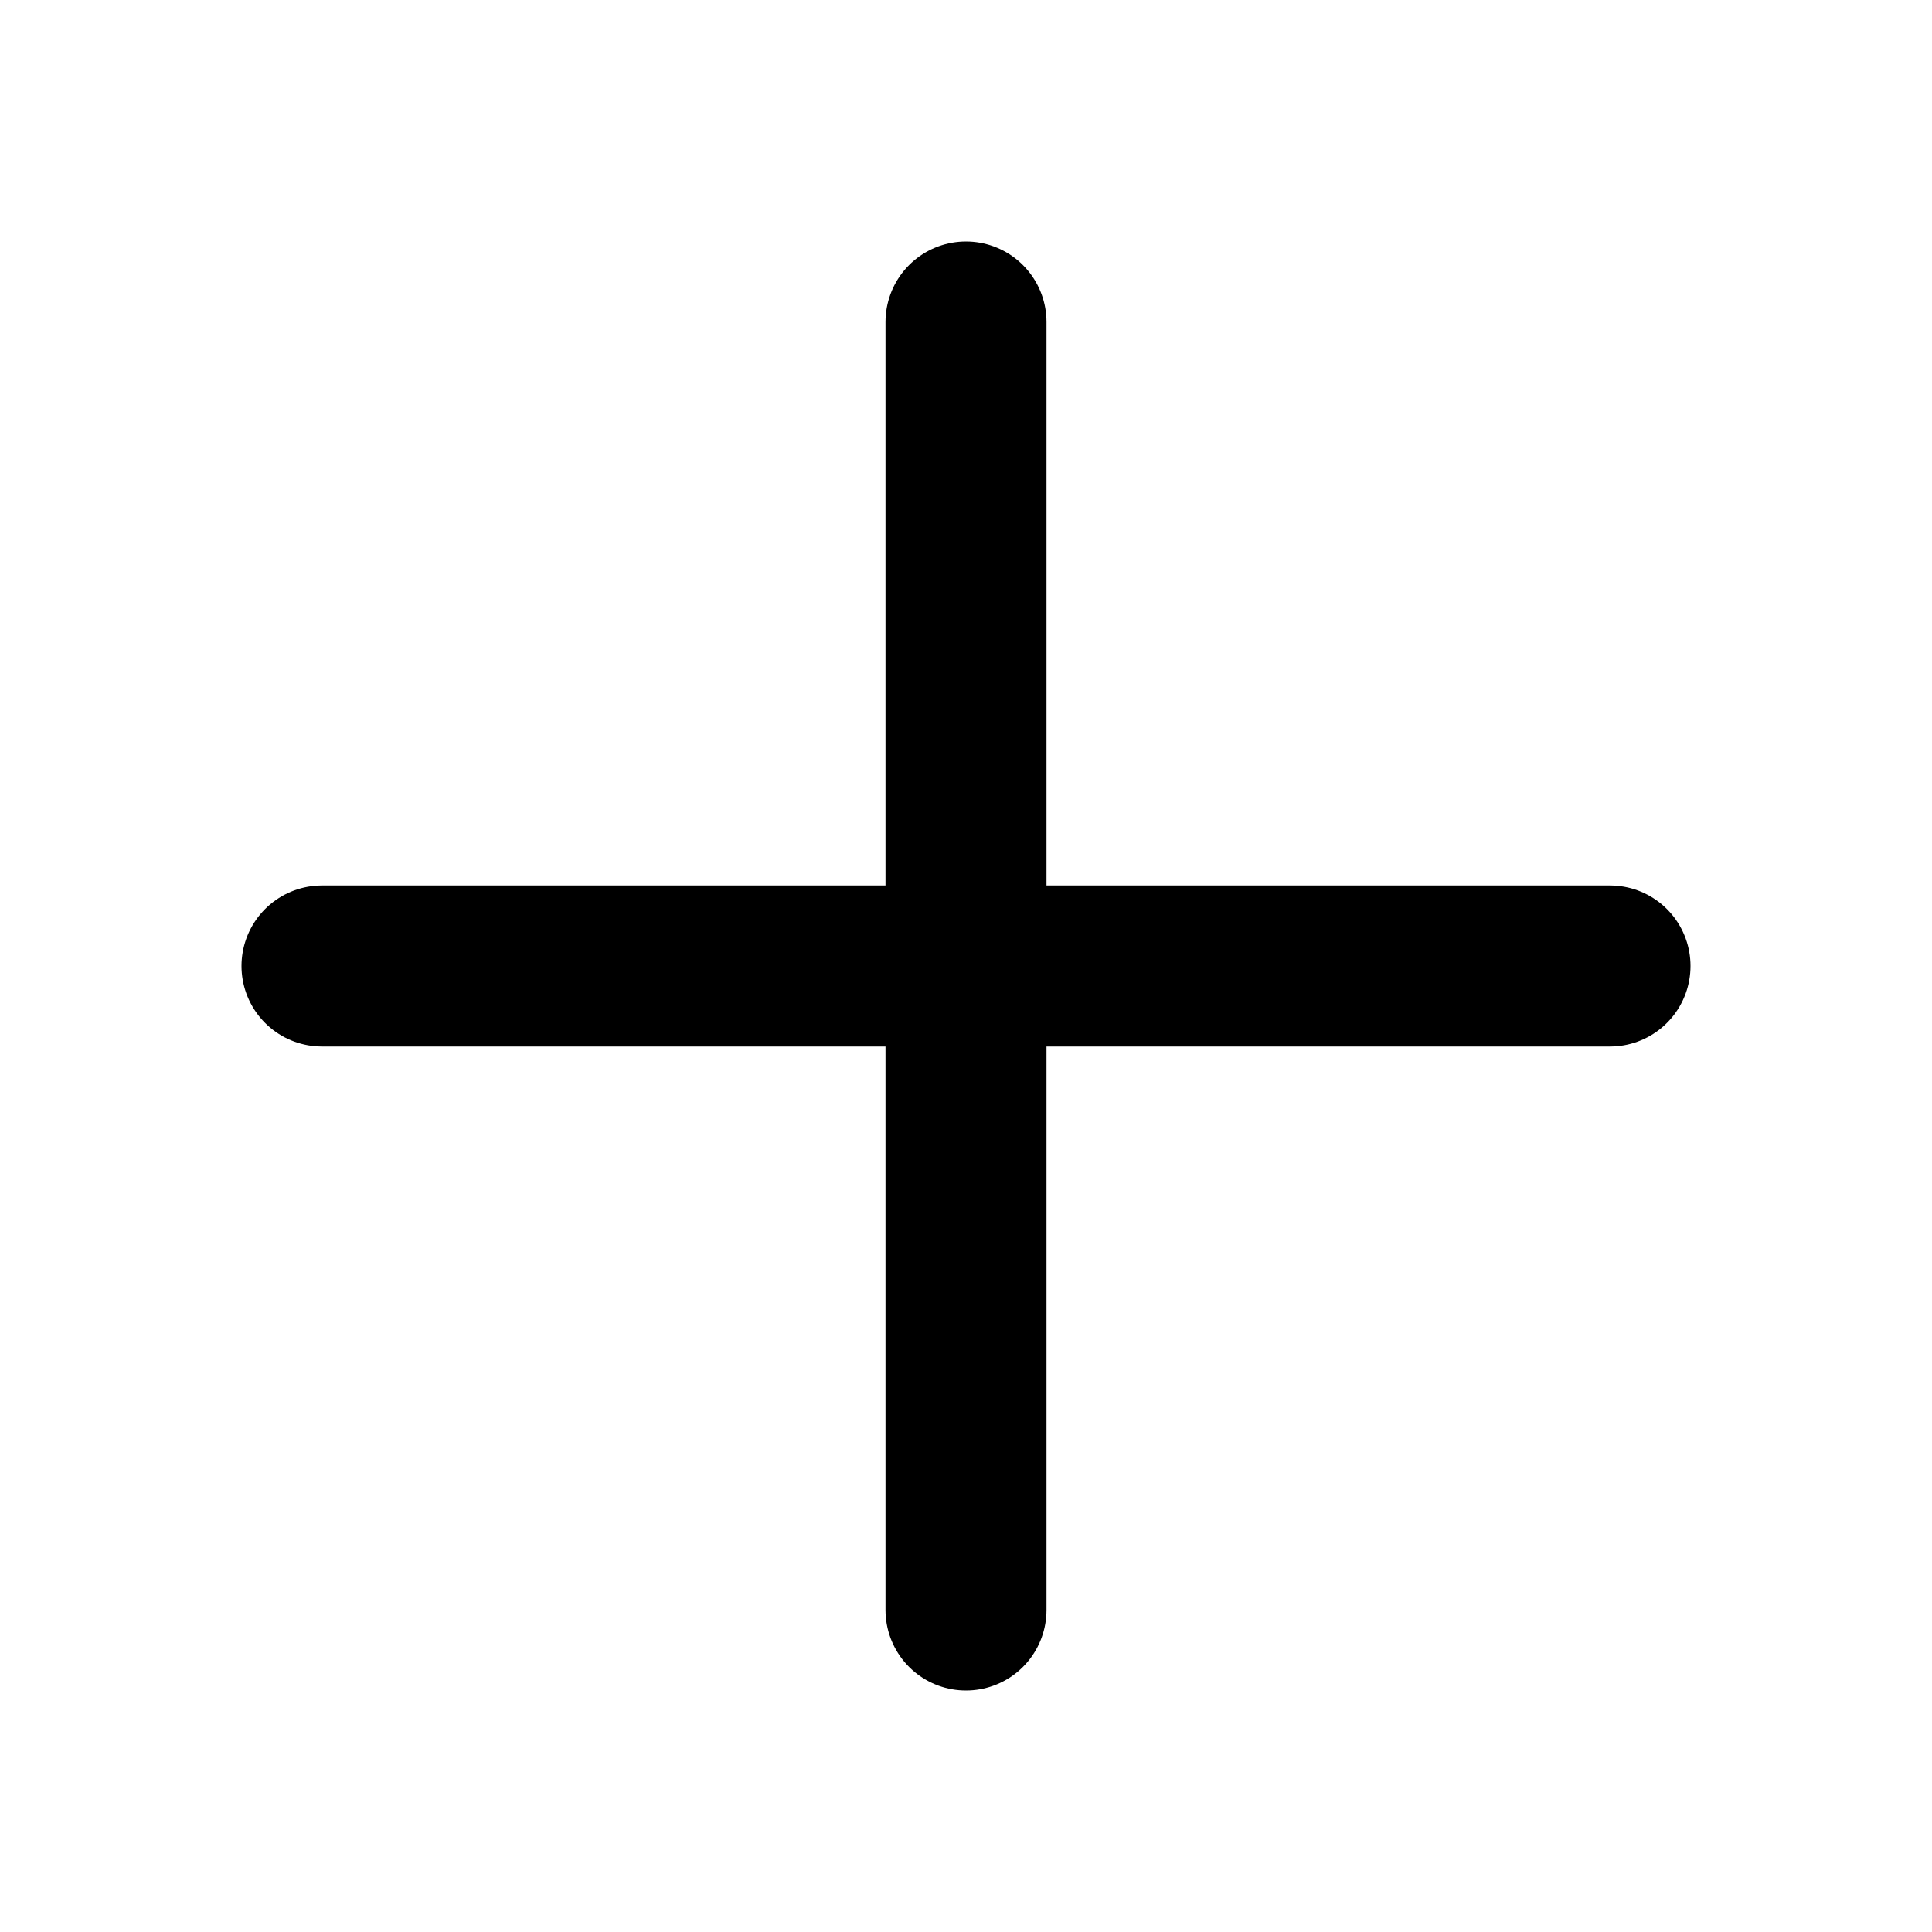
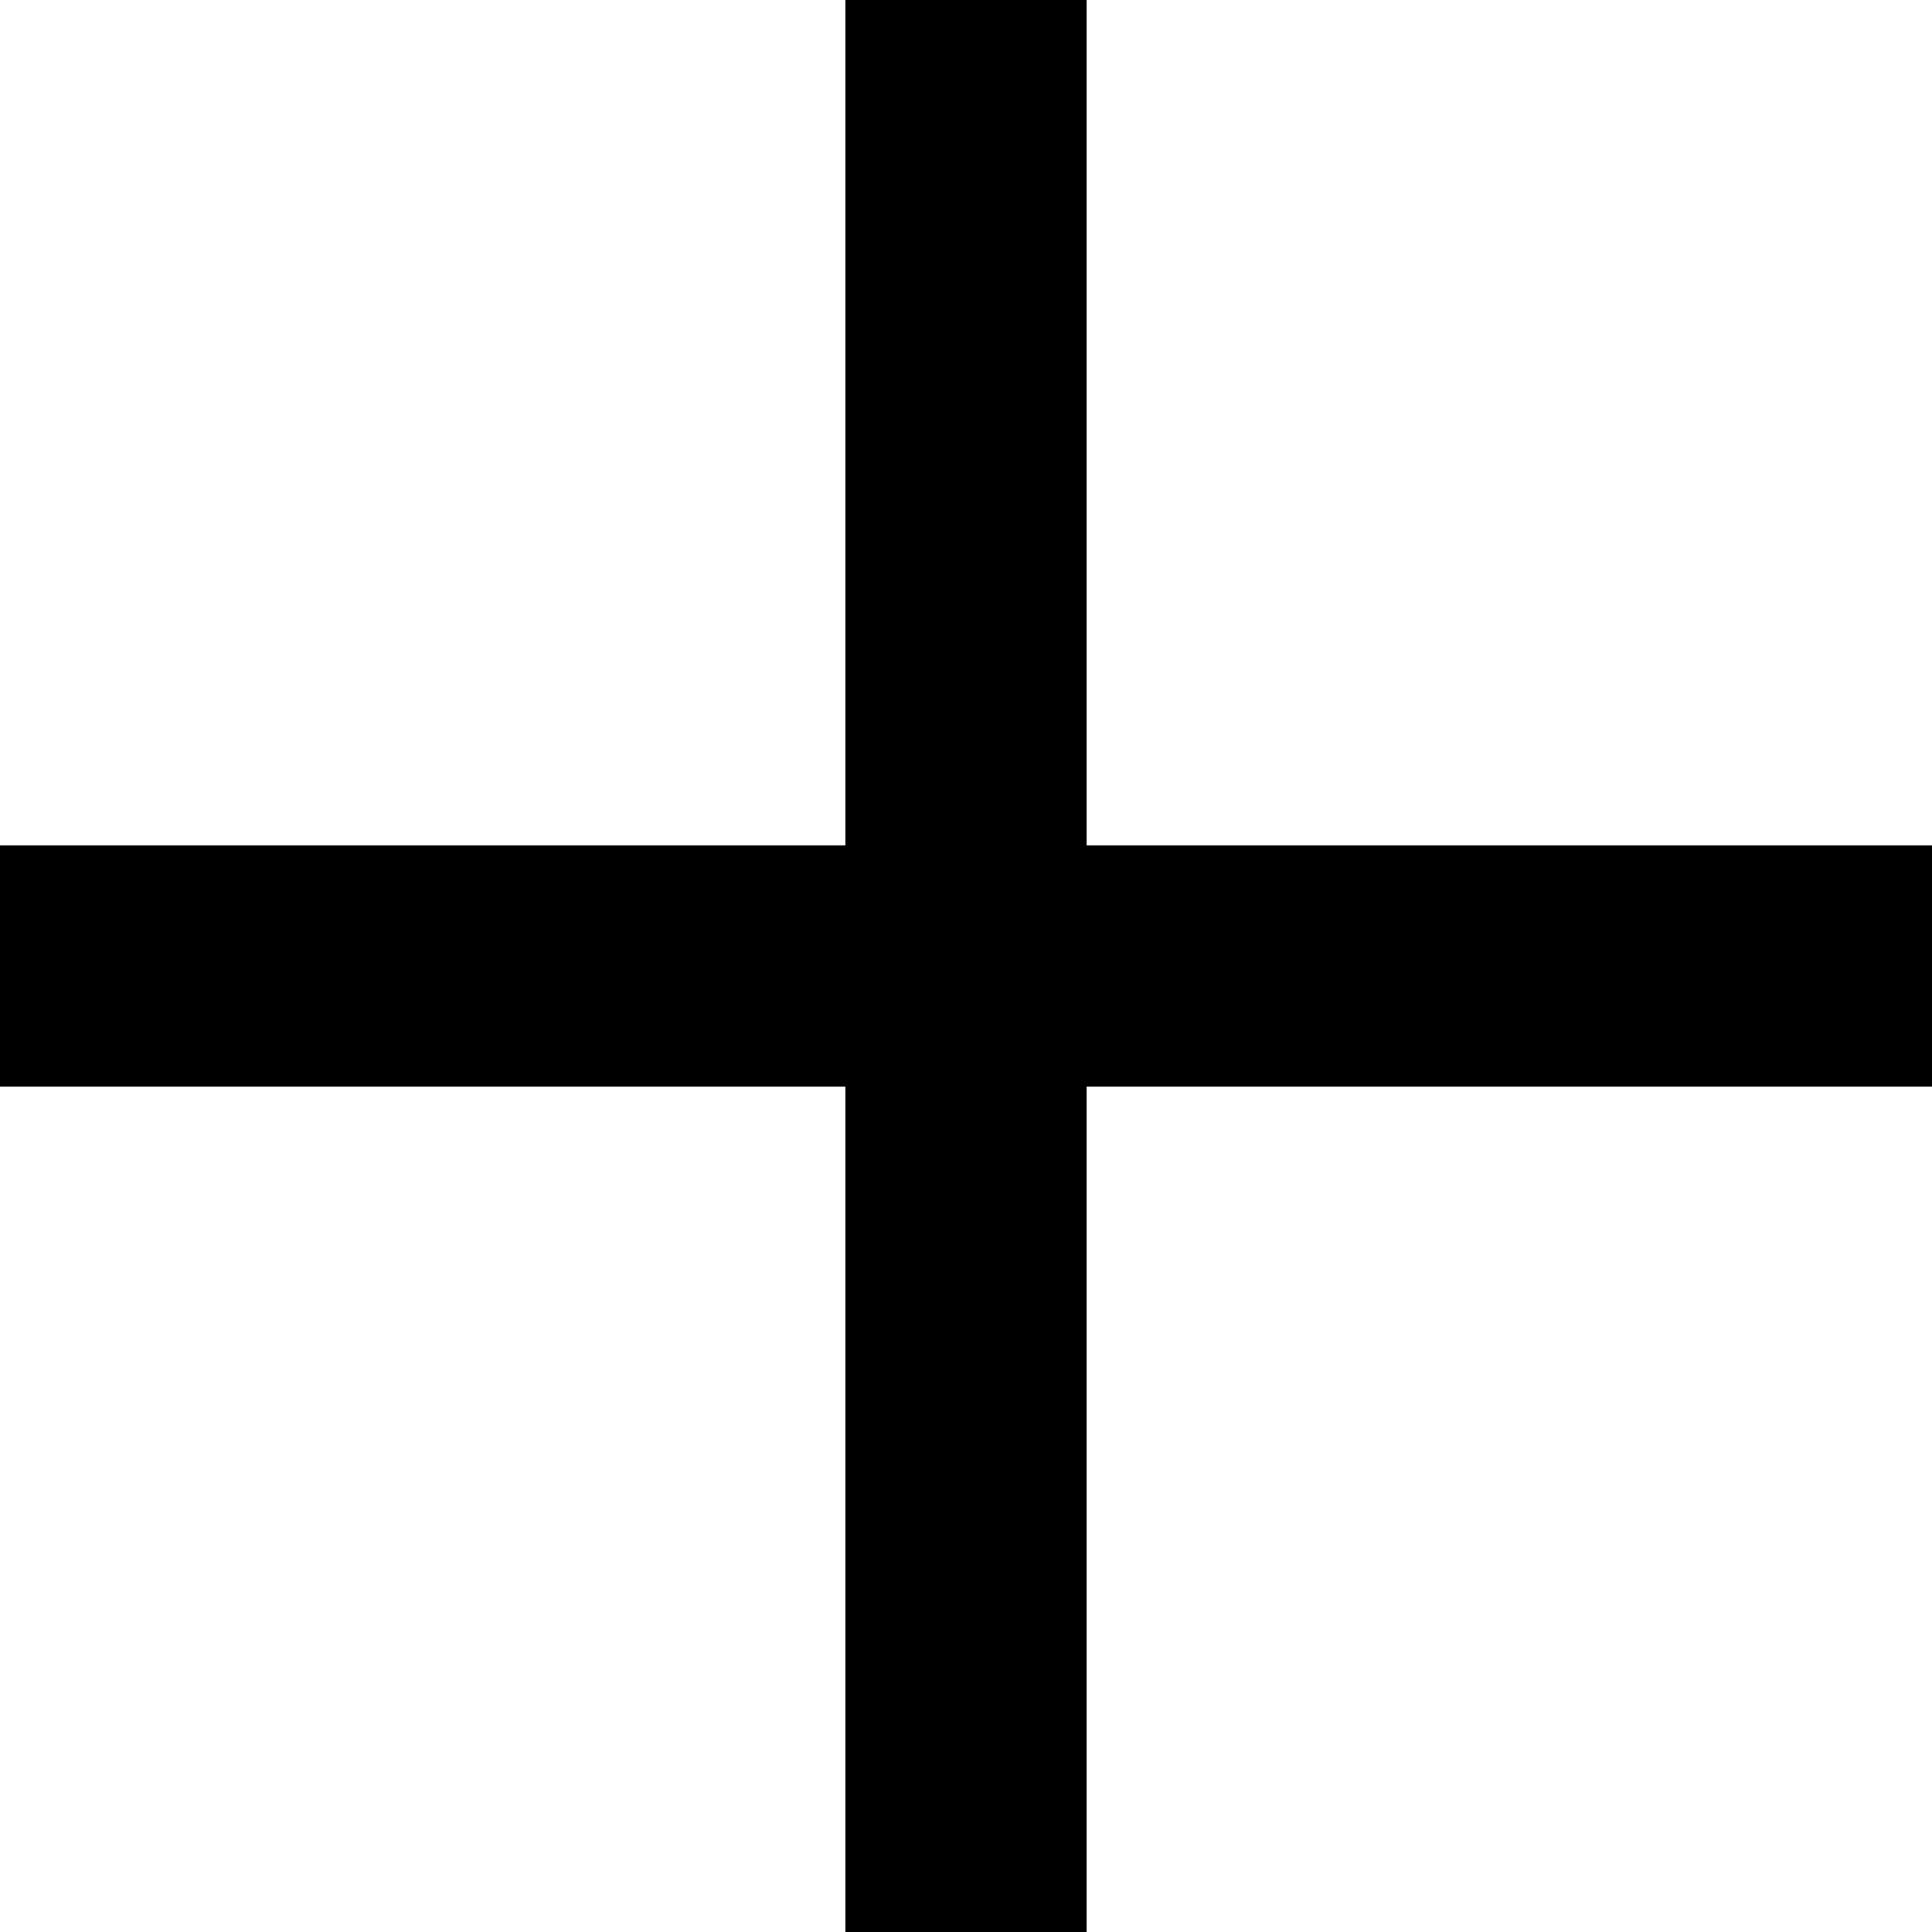
- <svg xmlns="http://www.w3.org/2000/svg" width="20px" height="20px" viewBox="0 0 24 24" fill="none">
-   <path d="M4 12H20M12 4V20" stroke="#000000" stroke-width="2" stroke-linecap="round" stroke-linejoin="round" />
+ <svg xmlns="http://www.w3.org/2000/svg" width="12" height="12" viewBox="0 0 12 12" fill="none">
+   <path d="M6.749 5.251V0H5.251V5.251H0V6.749H5.251V12H6.749V6.749H12V5.251H6.749Z" fill="black" />
</svg>
